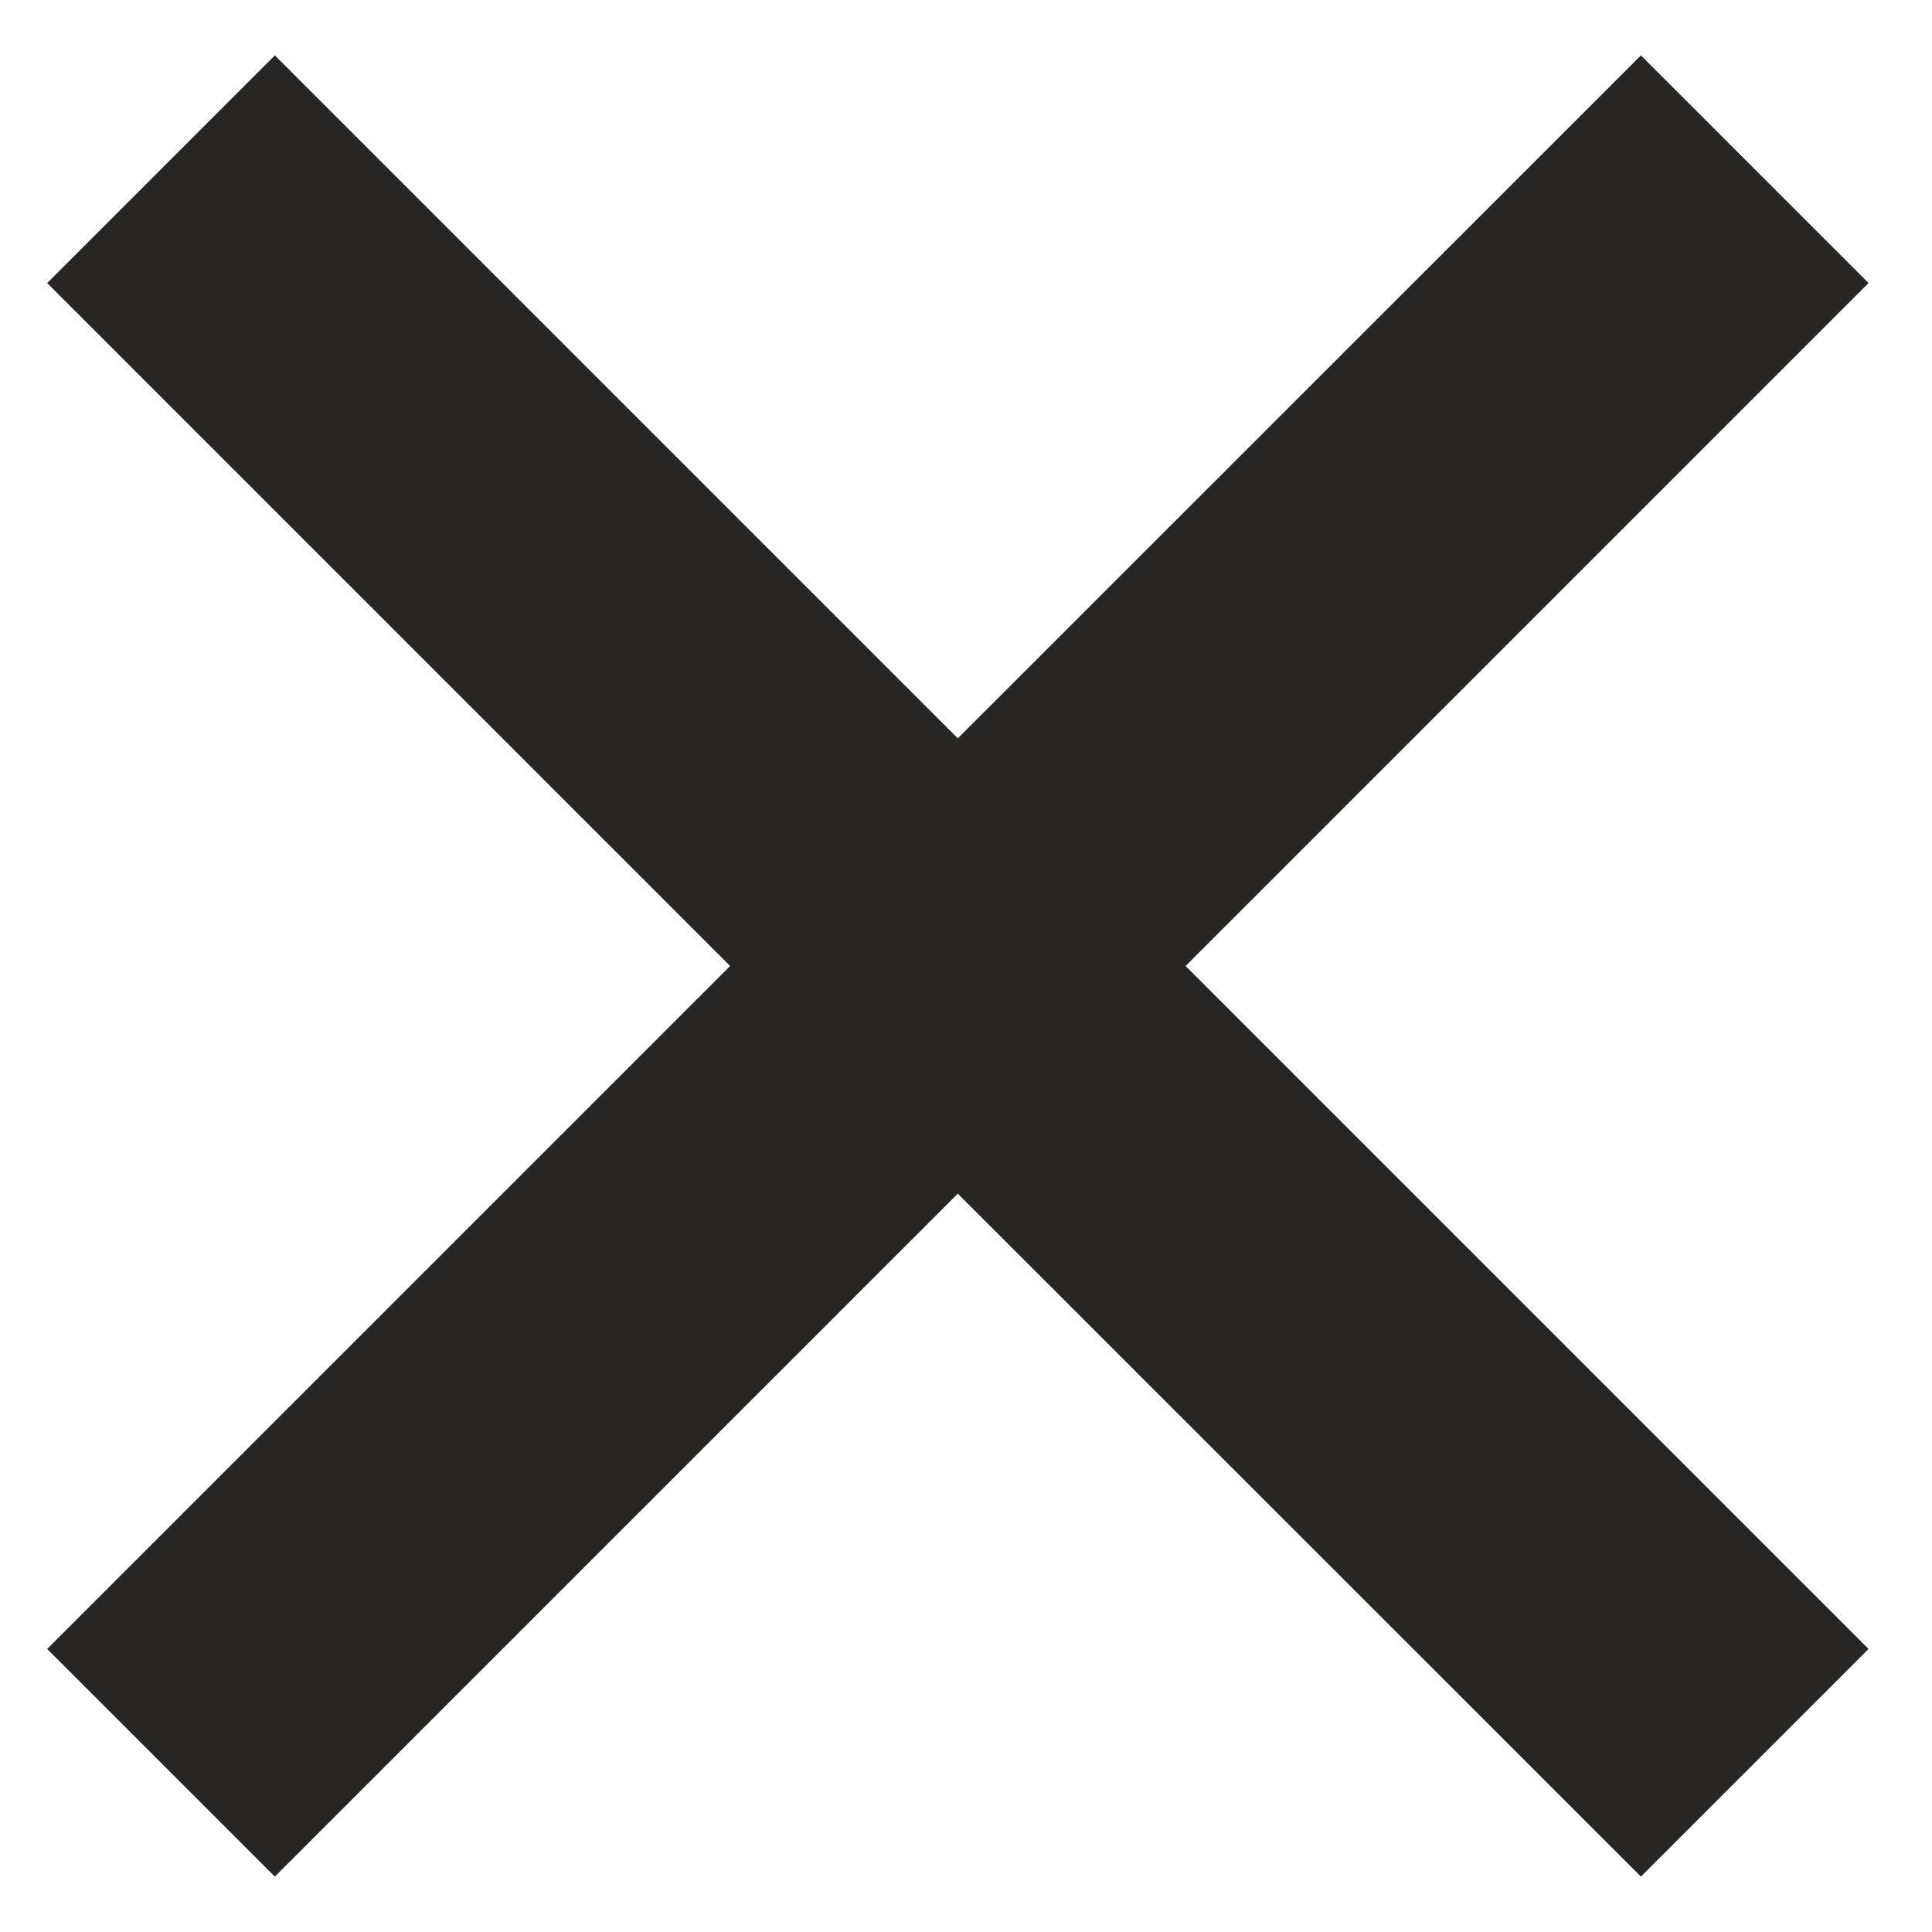
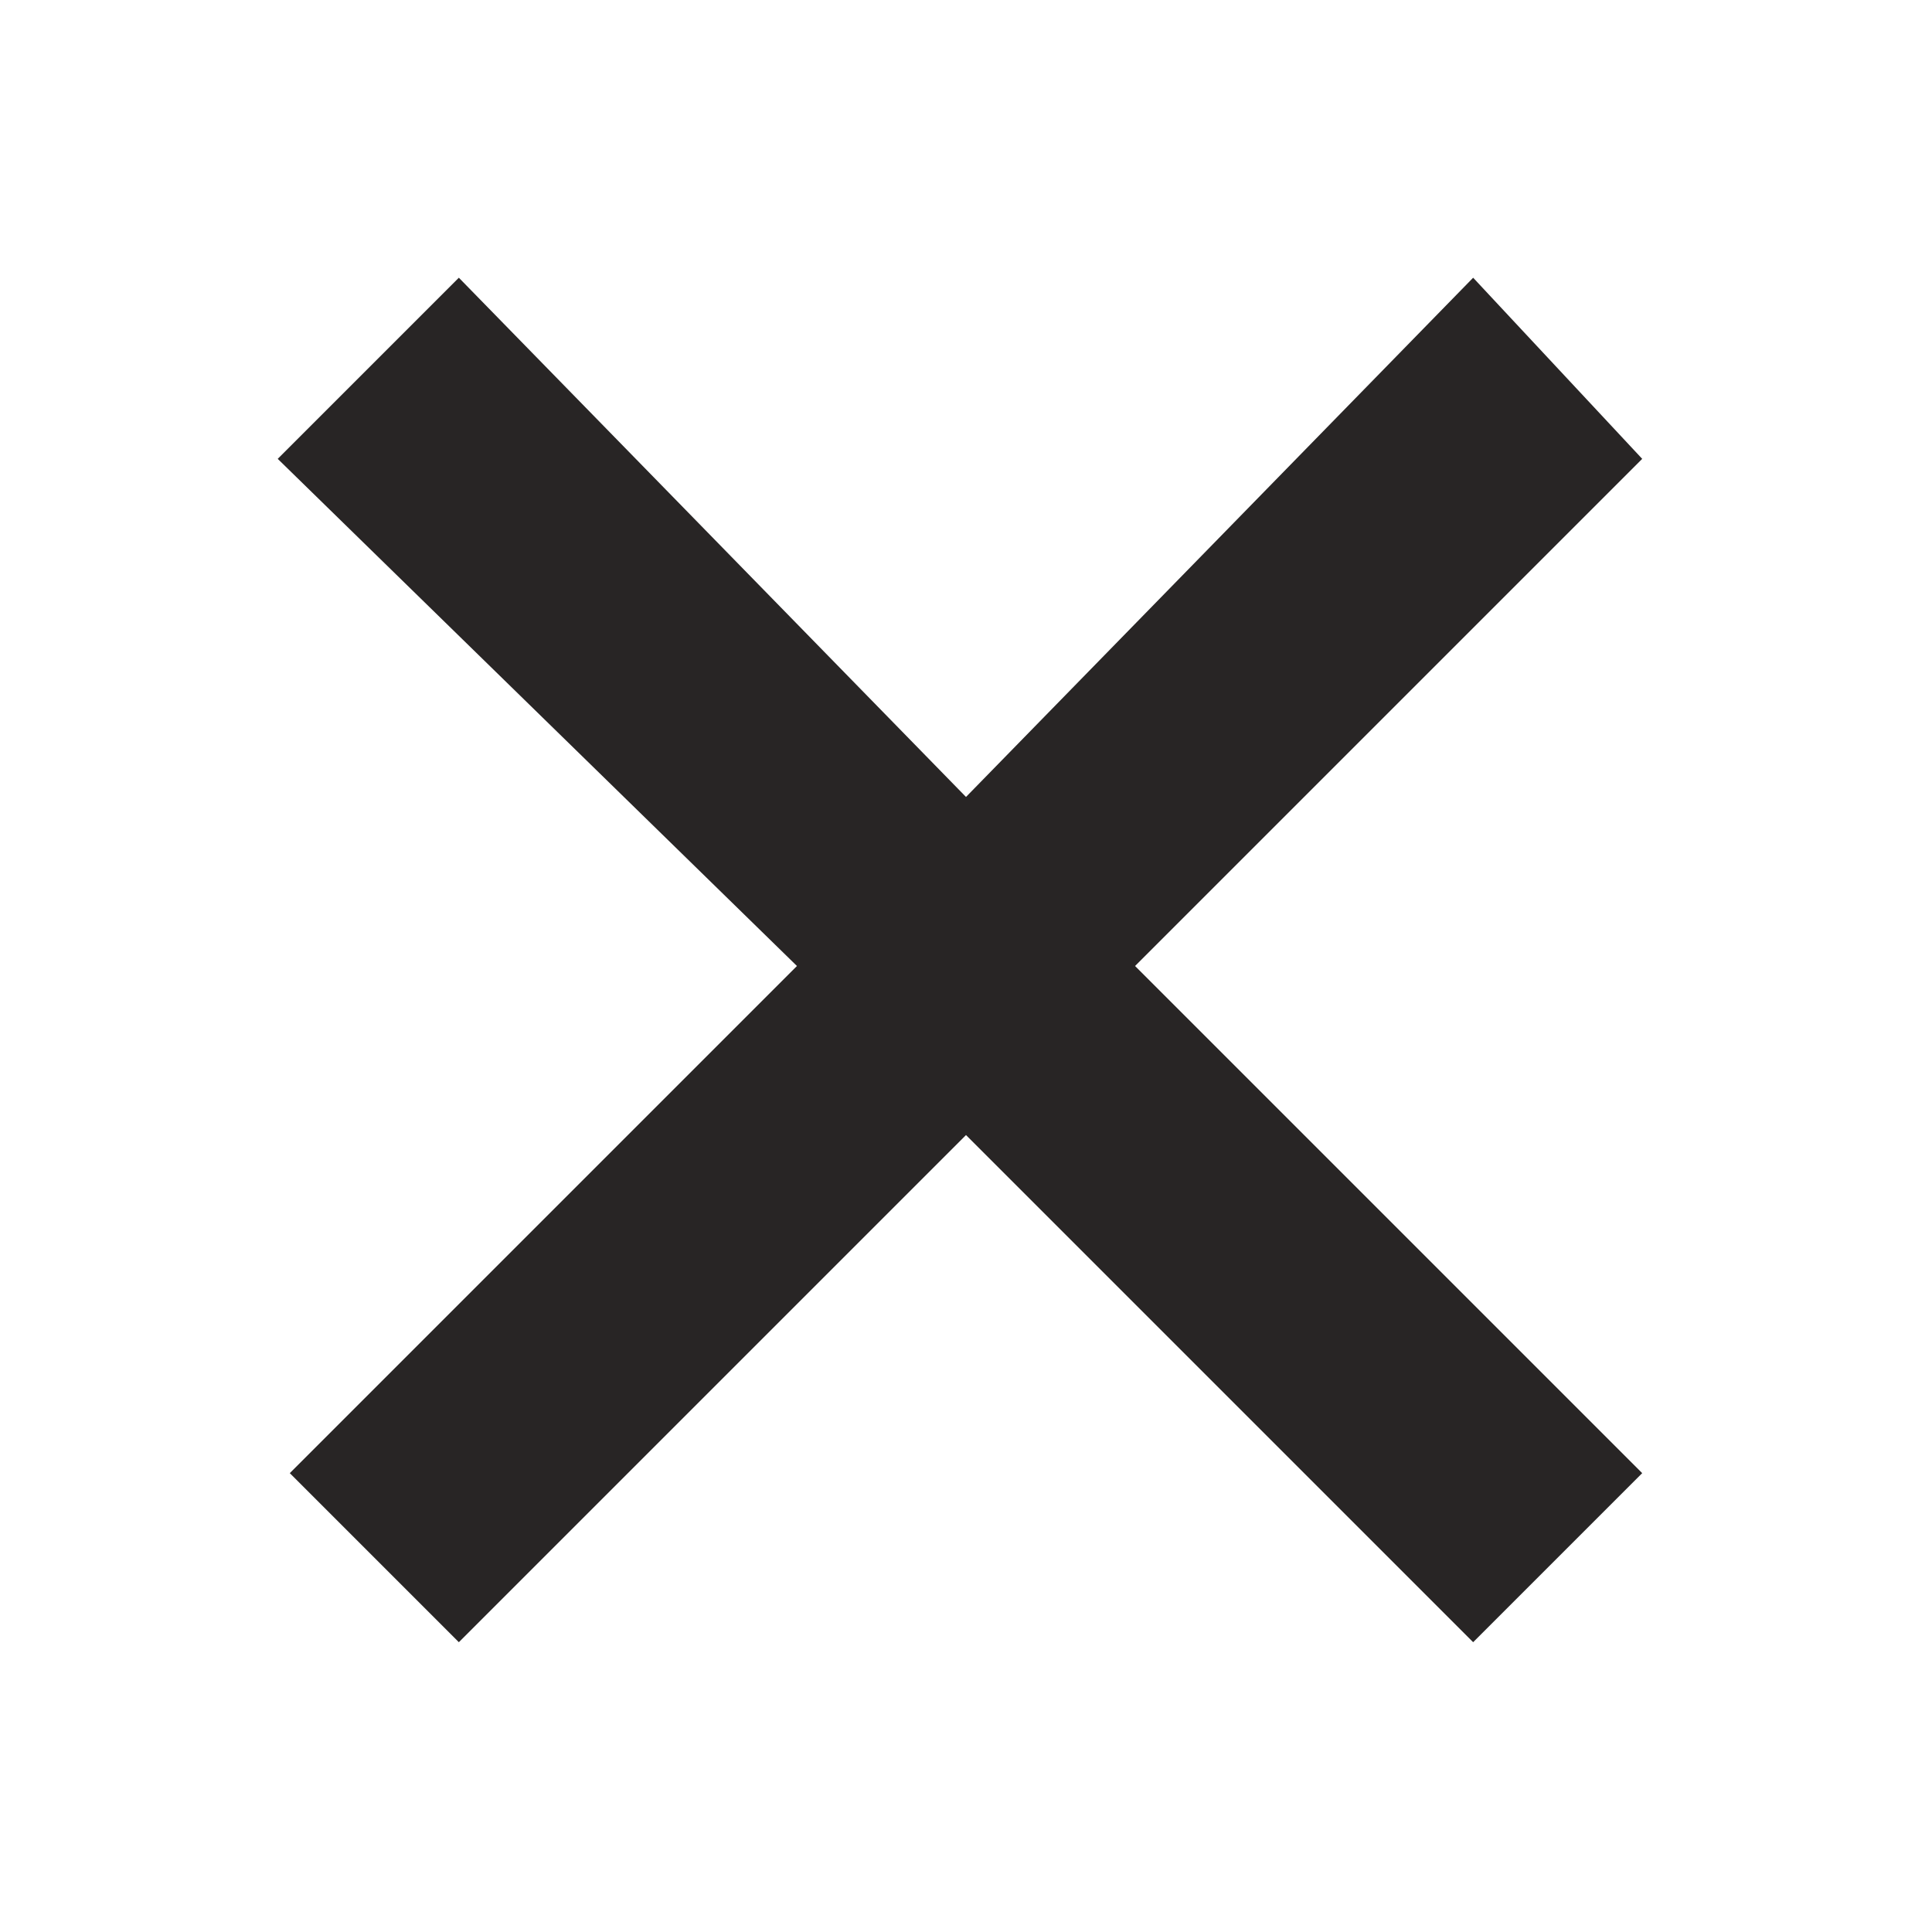
- <svg xmlns="http://www.w3.org/2000/svg" width="12" height="12" viewBox="0 0 12 12" fill="none">
-   <path d="M10.192 0.344L5.949 4.586L1.707 0.344L0.293 1.758L4.535 6L0.293 10.242L1.707 11.656L5.949 7.414L10.192 11.656L11.606 10.242L7.364 6L11.606 1.758L10.192 0.344Z" fill="#282525" />
+ <svg xmlns="http://www.w3.org/2000/svg" version="1.1" id="Camada_1" x="0px" y="0px" viewBox="0 0 16 16" style="enable-background:new 0 0 16 16;" xml:space="preserve">
+   <style type="text/css">
+ 	.st0{fill:#282525;}
+ </style>
+   <path class="st0" d="M12.2,2.3L8,6.6L3.8,2.3L2.3,3.8L6.6,8l-4.2,4.2l1.4,1.4L8,9.4l4.2,4.2l1.4-1.4L9.4,8l4.2-4.2L12.2,2.3z" />
</svg>
